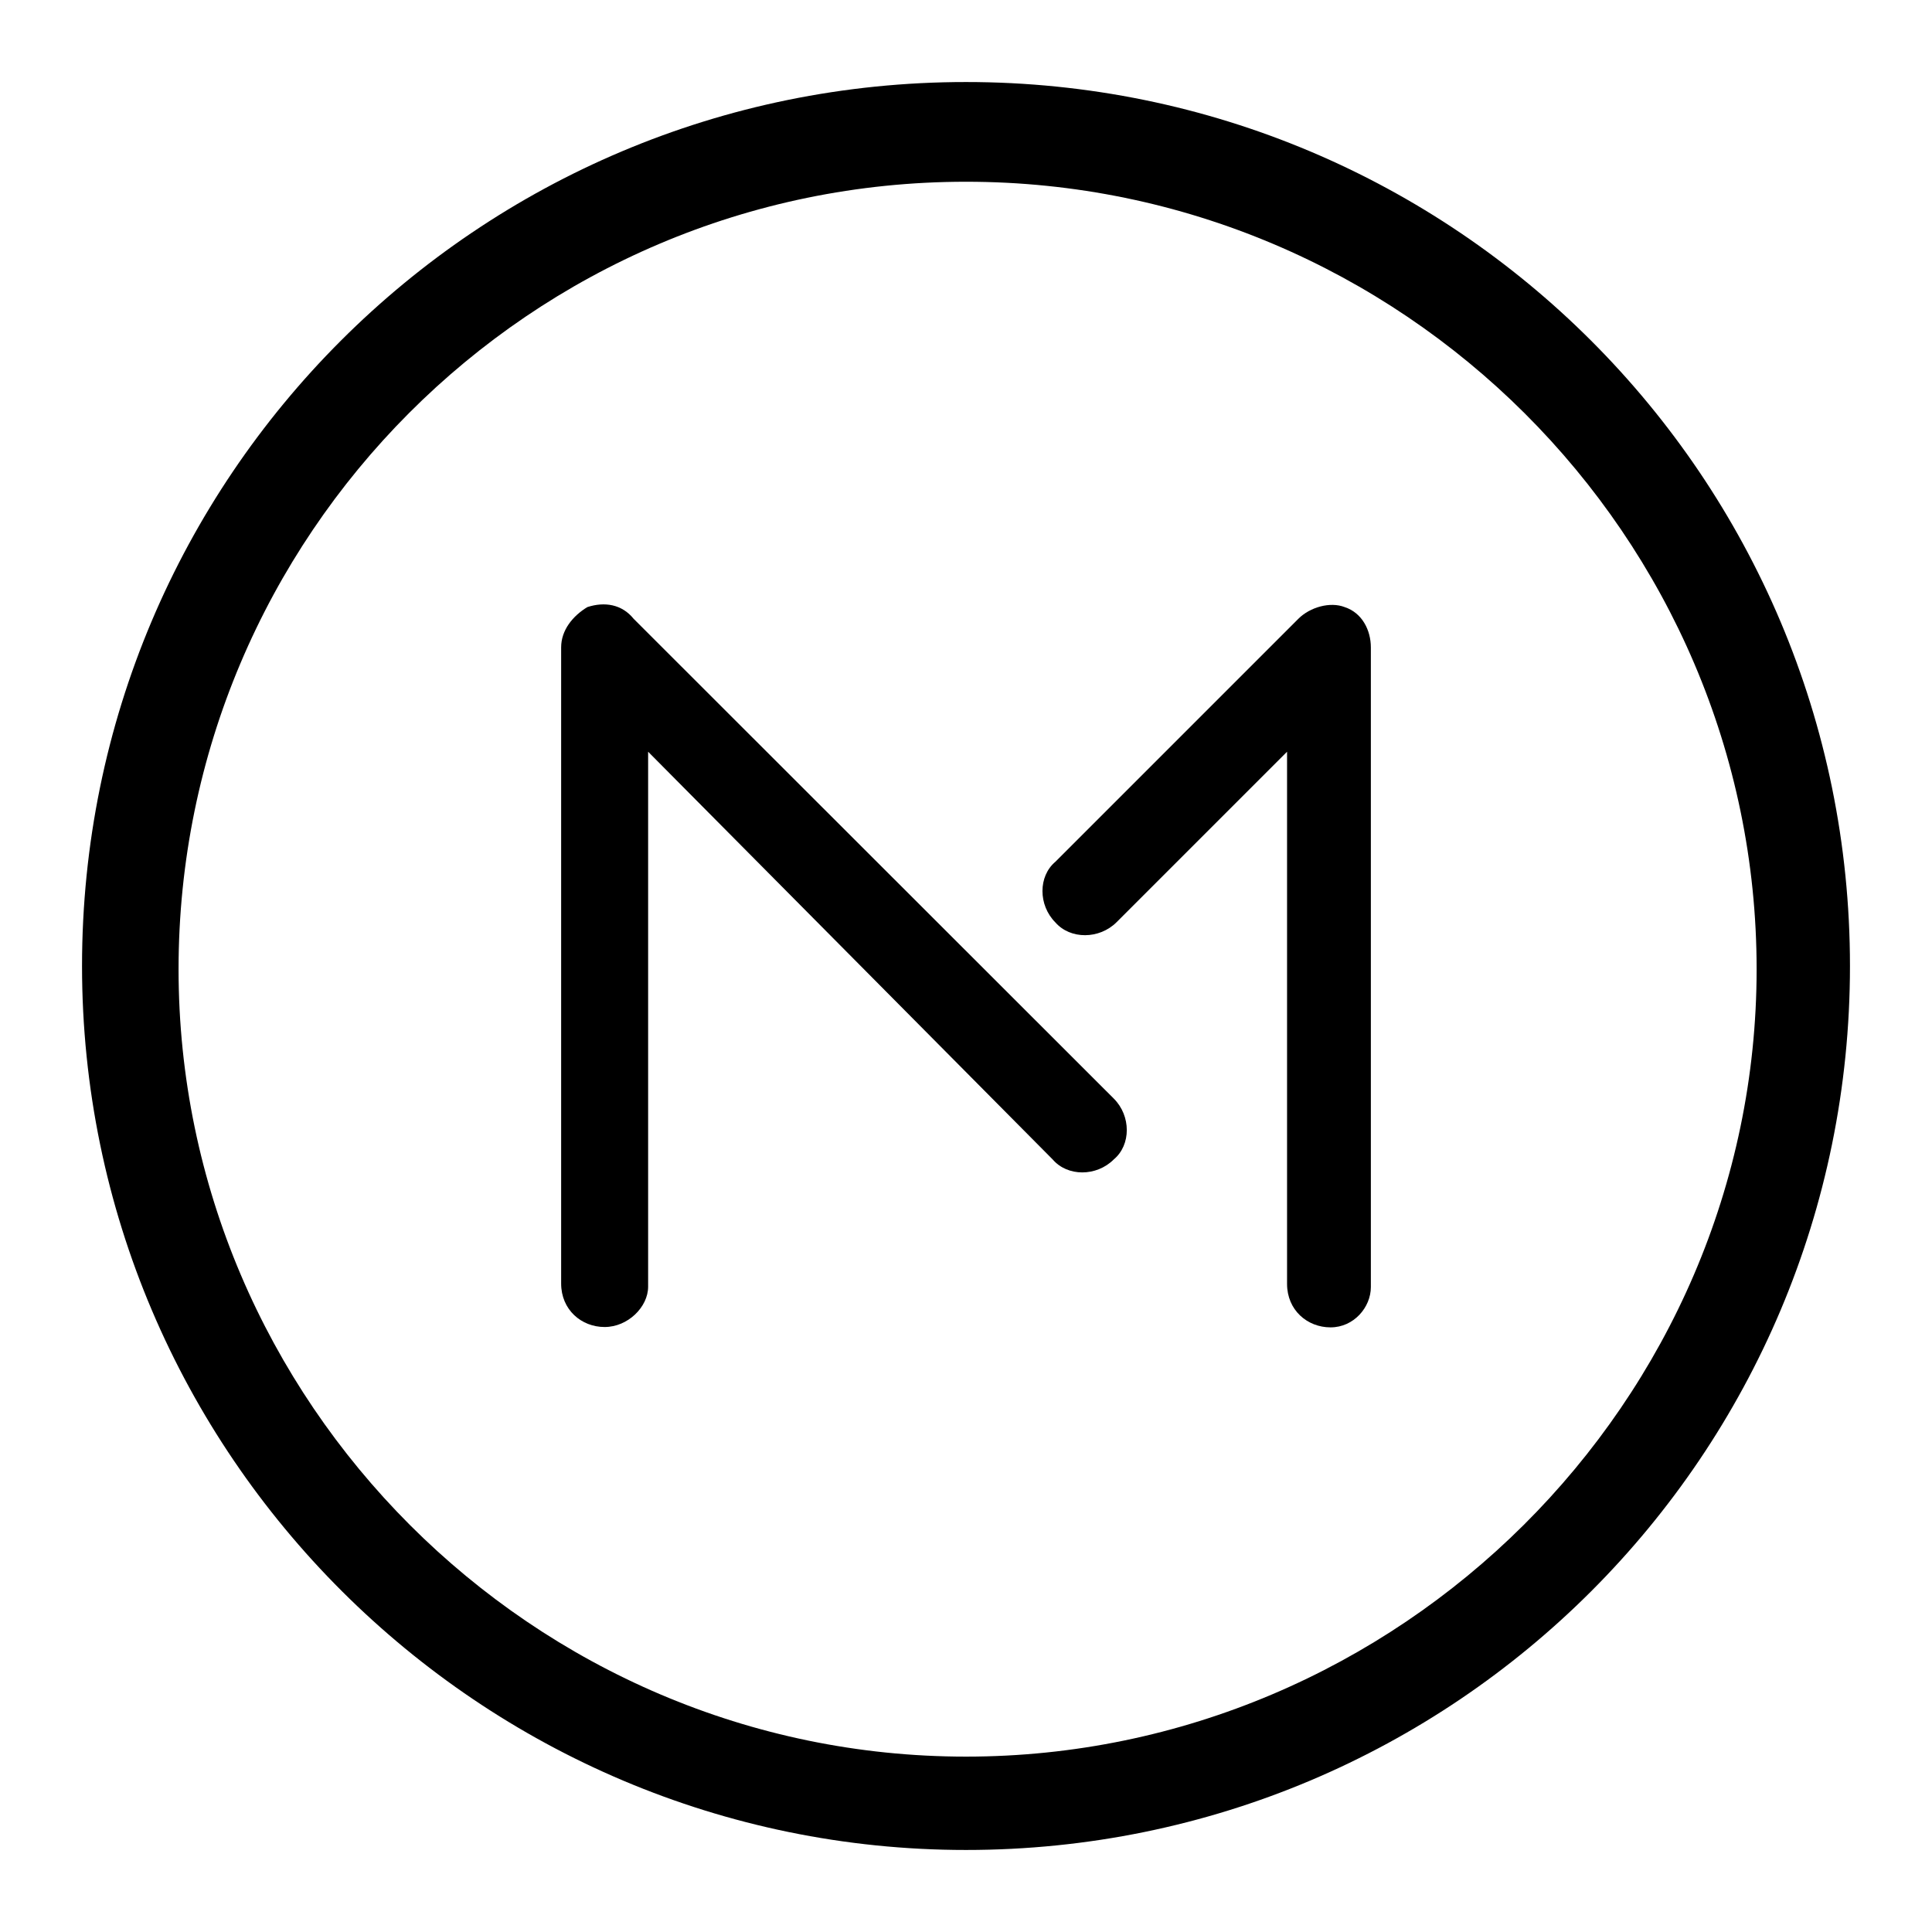
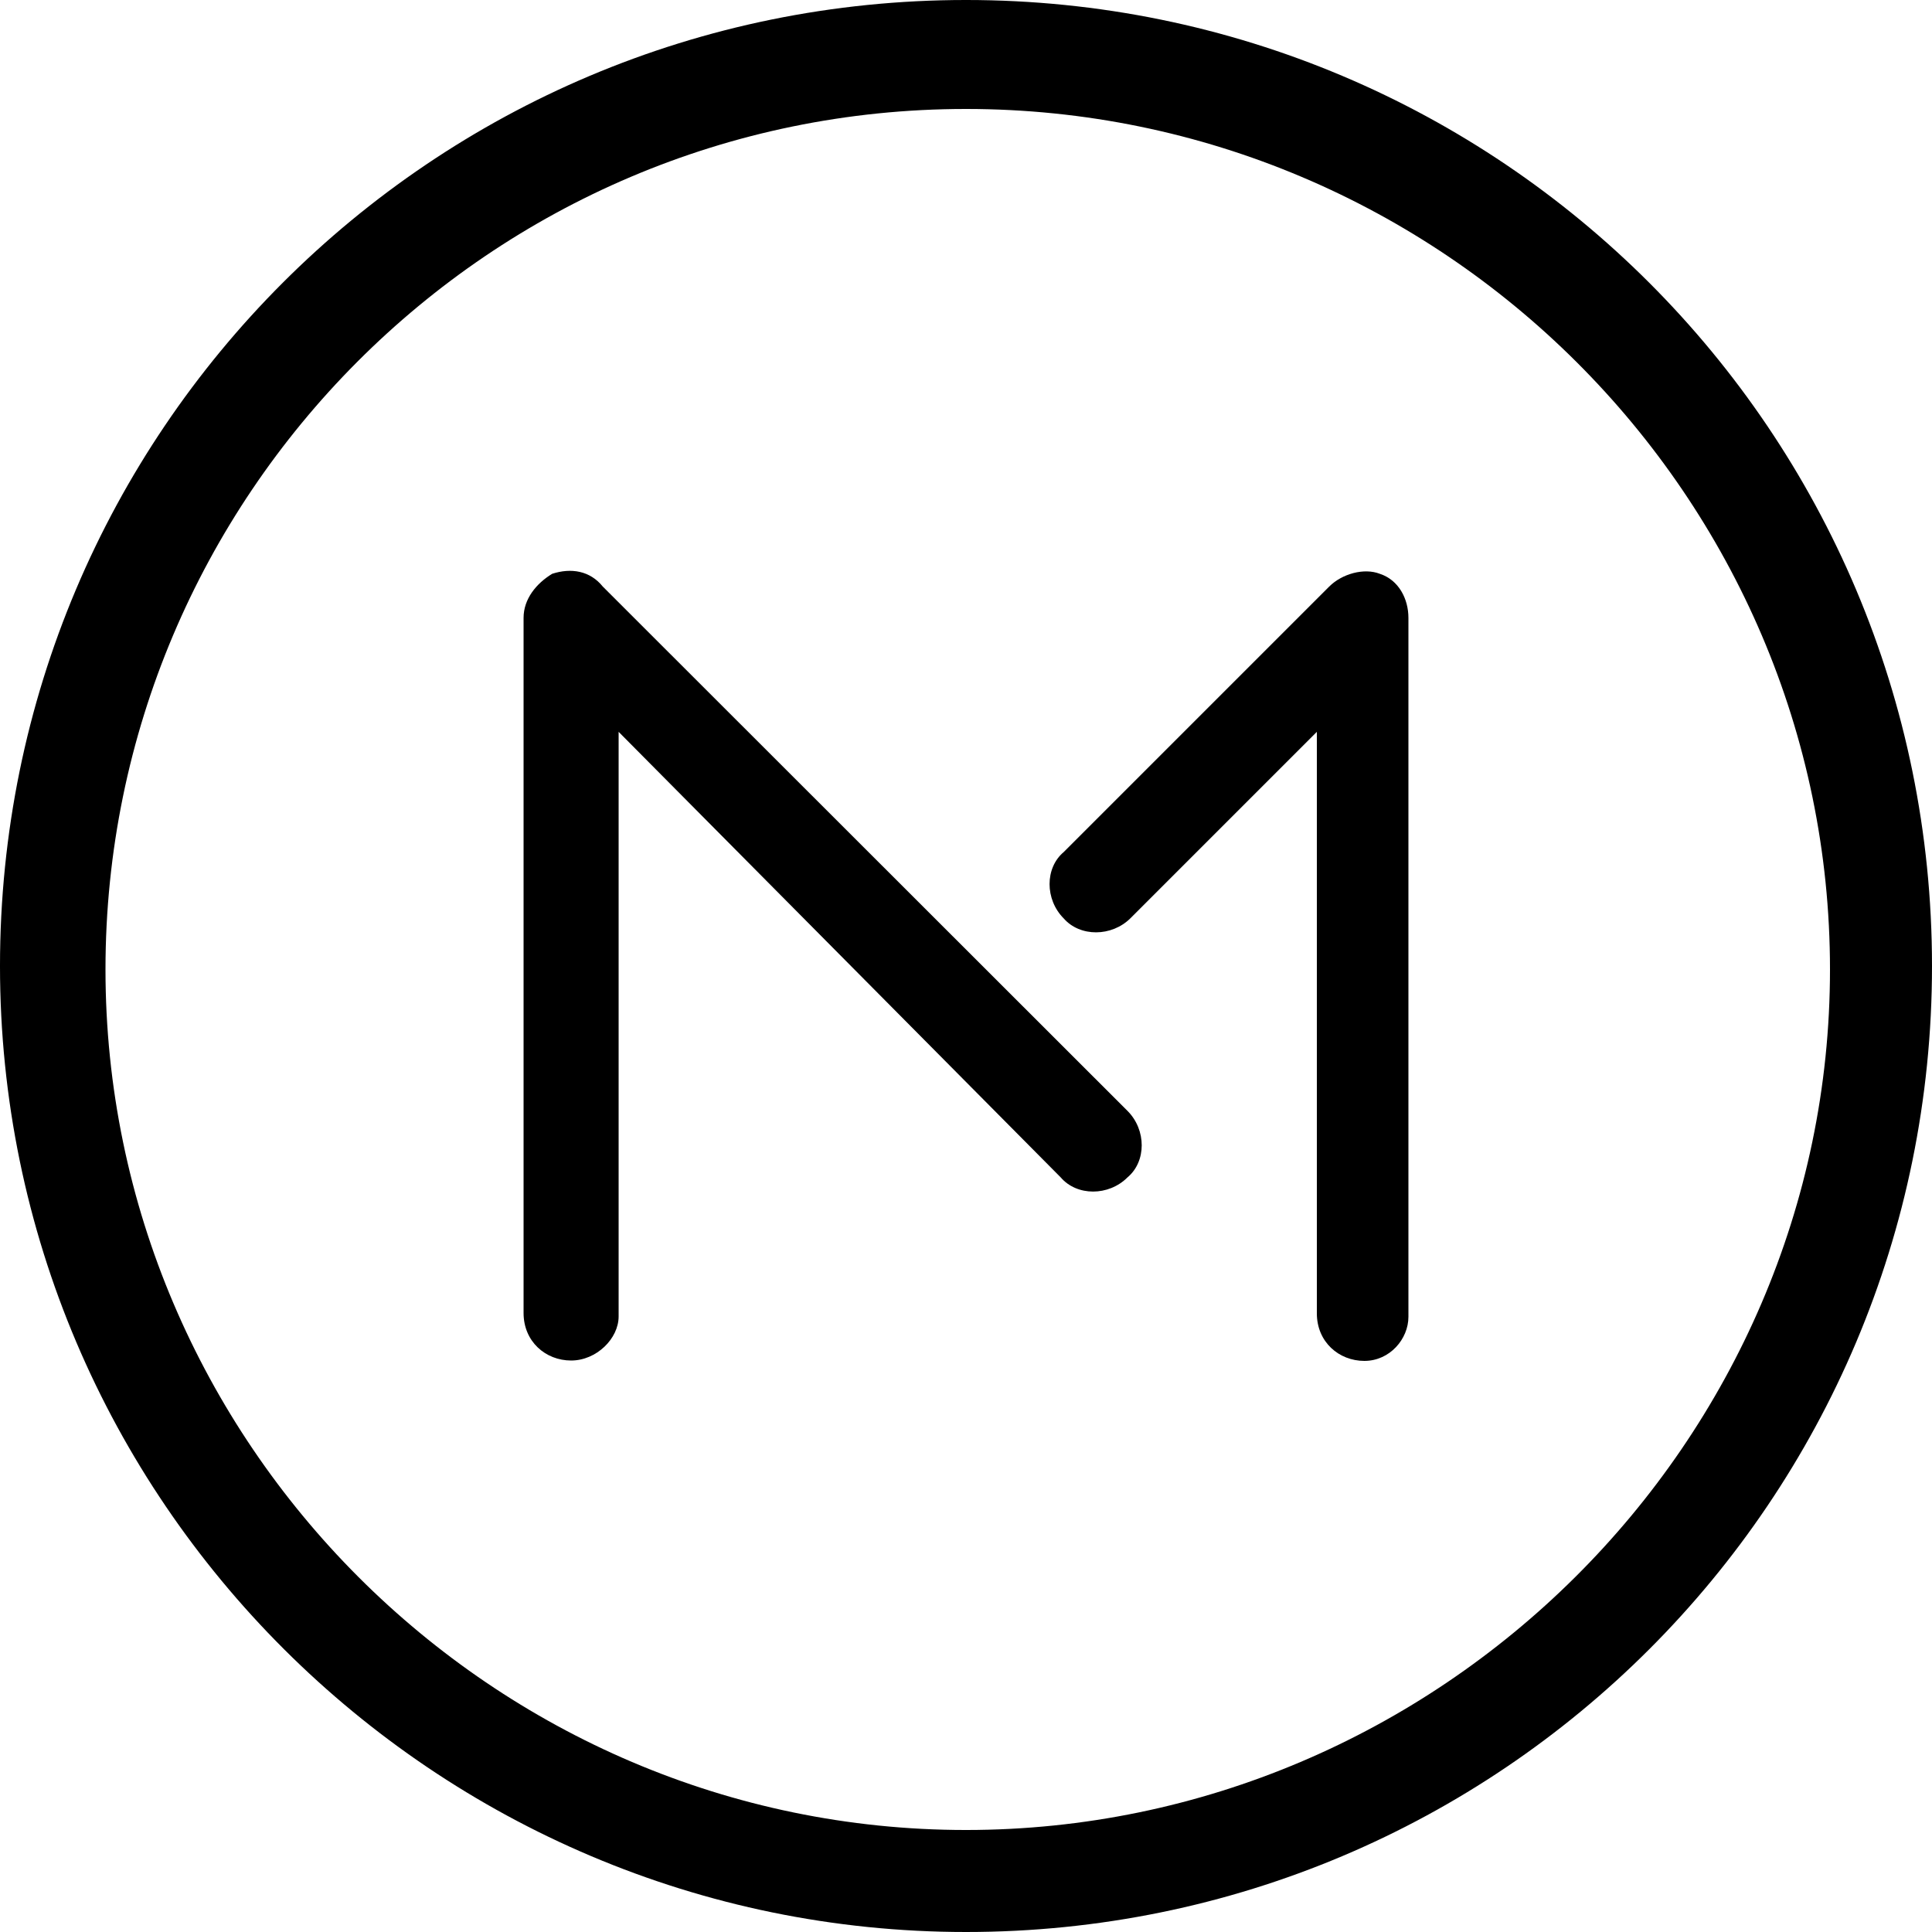
- <svg xmlns="http://www.w3.org/2000/svg" version="1.1" id="Layer_1" x="0px" y="0px" viewBox="0 0 546.4 546.4" style="enable-background:new 0 0 546.4 546.4;" xml:space="preserve">
+ <svg xmlns="http://www.w3.org/2000/svg" version="1.1" id="Layer_1" x="0px" y="0px" width="702.782px" height="702.782px" viewBox="160.609 32.609 702.782 702.782" enable-background="new 160.609 32.609 702.782 702.782" xml:space="preserve">
  <g>
-     <path d="M315.8,260.8l48.2-48.2v150.5c0,7.4,5.7,12.3,12.3,12.3s11.4-5.7,11.4-11.4V183.1c0-4.9-2.5-9.8-7.4-11.4   c-4.1-1.6-9.8,0-13.1,3.3l-68.7,68.7c-4.9,4.1-4.9,12.3,0,17.2C302.7,265.7,310.9,265.7,315.8,260.8z" />
-     <path d="M315,327.9c4.9-4.1,4.9-12.3,0-17.2L179.2,175c-3.3-4.1-8.2-4.9-13.1-3.3c-4.1,2.5-7.4,6.5-7.4,11.4V363   c0,7.4,5.7,12.3,12.3,12.3s12.3-5.7,12.3-11.4V212.6l114.4,115.3C301.9,332.8,310.1,332.8,315,327.9z" />
+     <path d="M571.877,366.571l67.748-67.749V510.36c0,10.4,8.012,17.289,17.289,17.289c9.275,0,16.021-8.014,16.021-16.023V257.359   c0-6.887-3.514-13.775-10.4-16.023c-5.762-2.249-13.773,0-18.412,4.638l-96.562,96.562c-6.887,5.763-6.887,17.289,0,24.175   C553.463,373.458,564.991,373.458,571.877,366.571z" />
+     <path d="M570.752,460.885c6.887-5.764,6.887-17.289,0-24.176L379.877,245.974c-4.639-5.763-11.525-6.887-18.414-4.638   c-5.762,3.514-10.4,9.136-10.4,16.023v252.86c0,10.402,8.012,17.289,17.289,17.289c9.275,0,17.288-8.012,17.288-16.023V298.823   l160.798,162.062C552.34,467.772,563.866,467.772,570.752,460.885z" />
  </g>
-   <path d="M523.2,273.2c0-138.2-111.8-250-250-250s-250,111.8-250,250s112.7,250,250,250C411.4,523.2,523.2,411.4,523.2,273.2z   M50.5,274.1c0-122.4,99.5-222.7,222.7-222.7s223.6,100.4,223.6,222.7S395.6,496.8,273.2,496.8S50.5,396.4,50.5,274.1z" />
+   <path d="M863.391,384c0-194.25-157.143-351.392-351.391-351.392c-194.25,0-351.392,157.142-351.392,351.392  c0,194.248,158.407,351.391,351.392,351.391C706.249,735.391,863.391,578.249,863.391,384z M198.981,385.264  c0-172.04,139.854-313.018,313.02-313.018c173.164,0,314.283,141.119,314.283,313.018c0,171.9-142.242,313.021-314.283,313.021  C339.959,698.286,198.981,557.165,198.981,385.264z" />
</svg>
